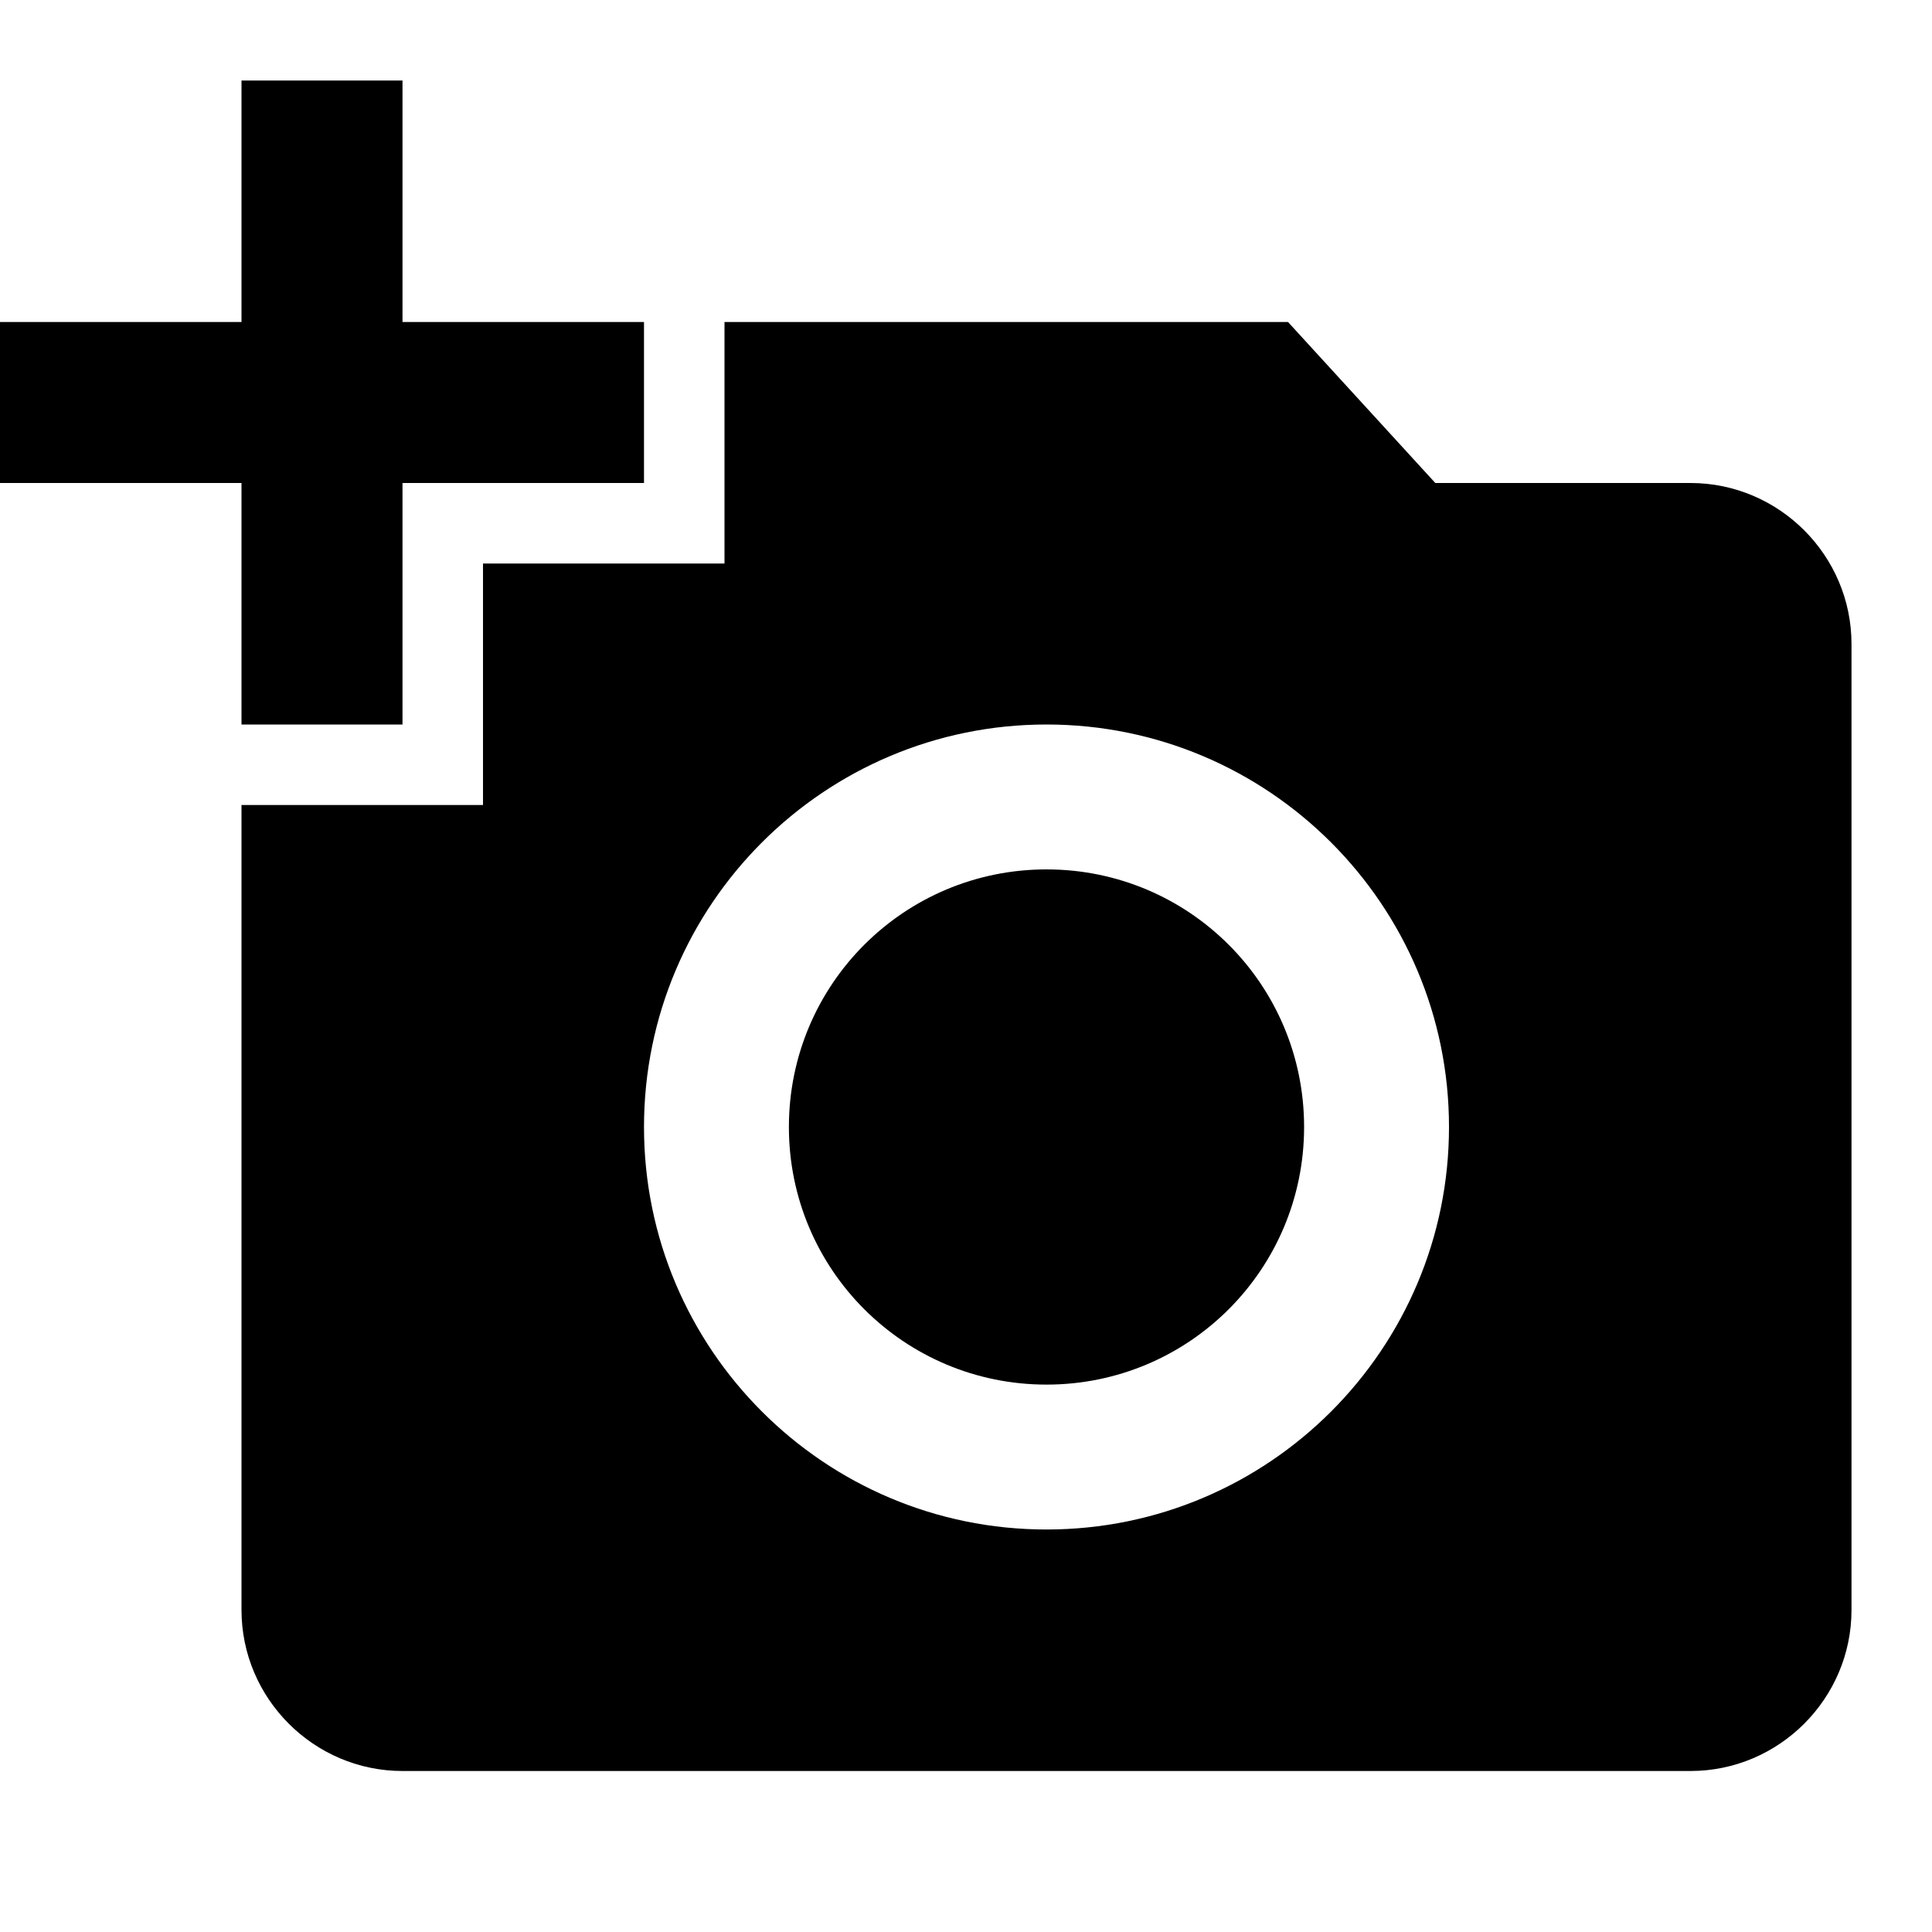
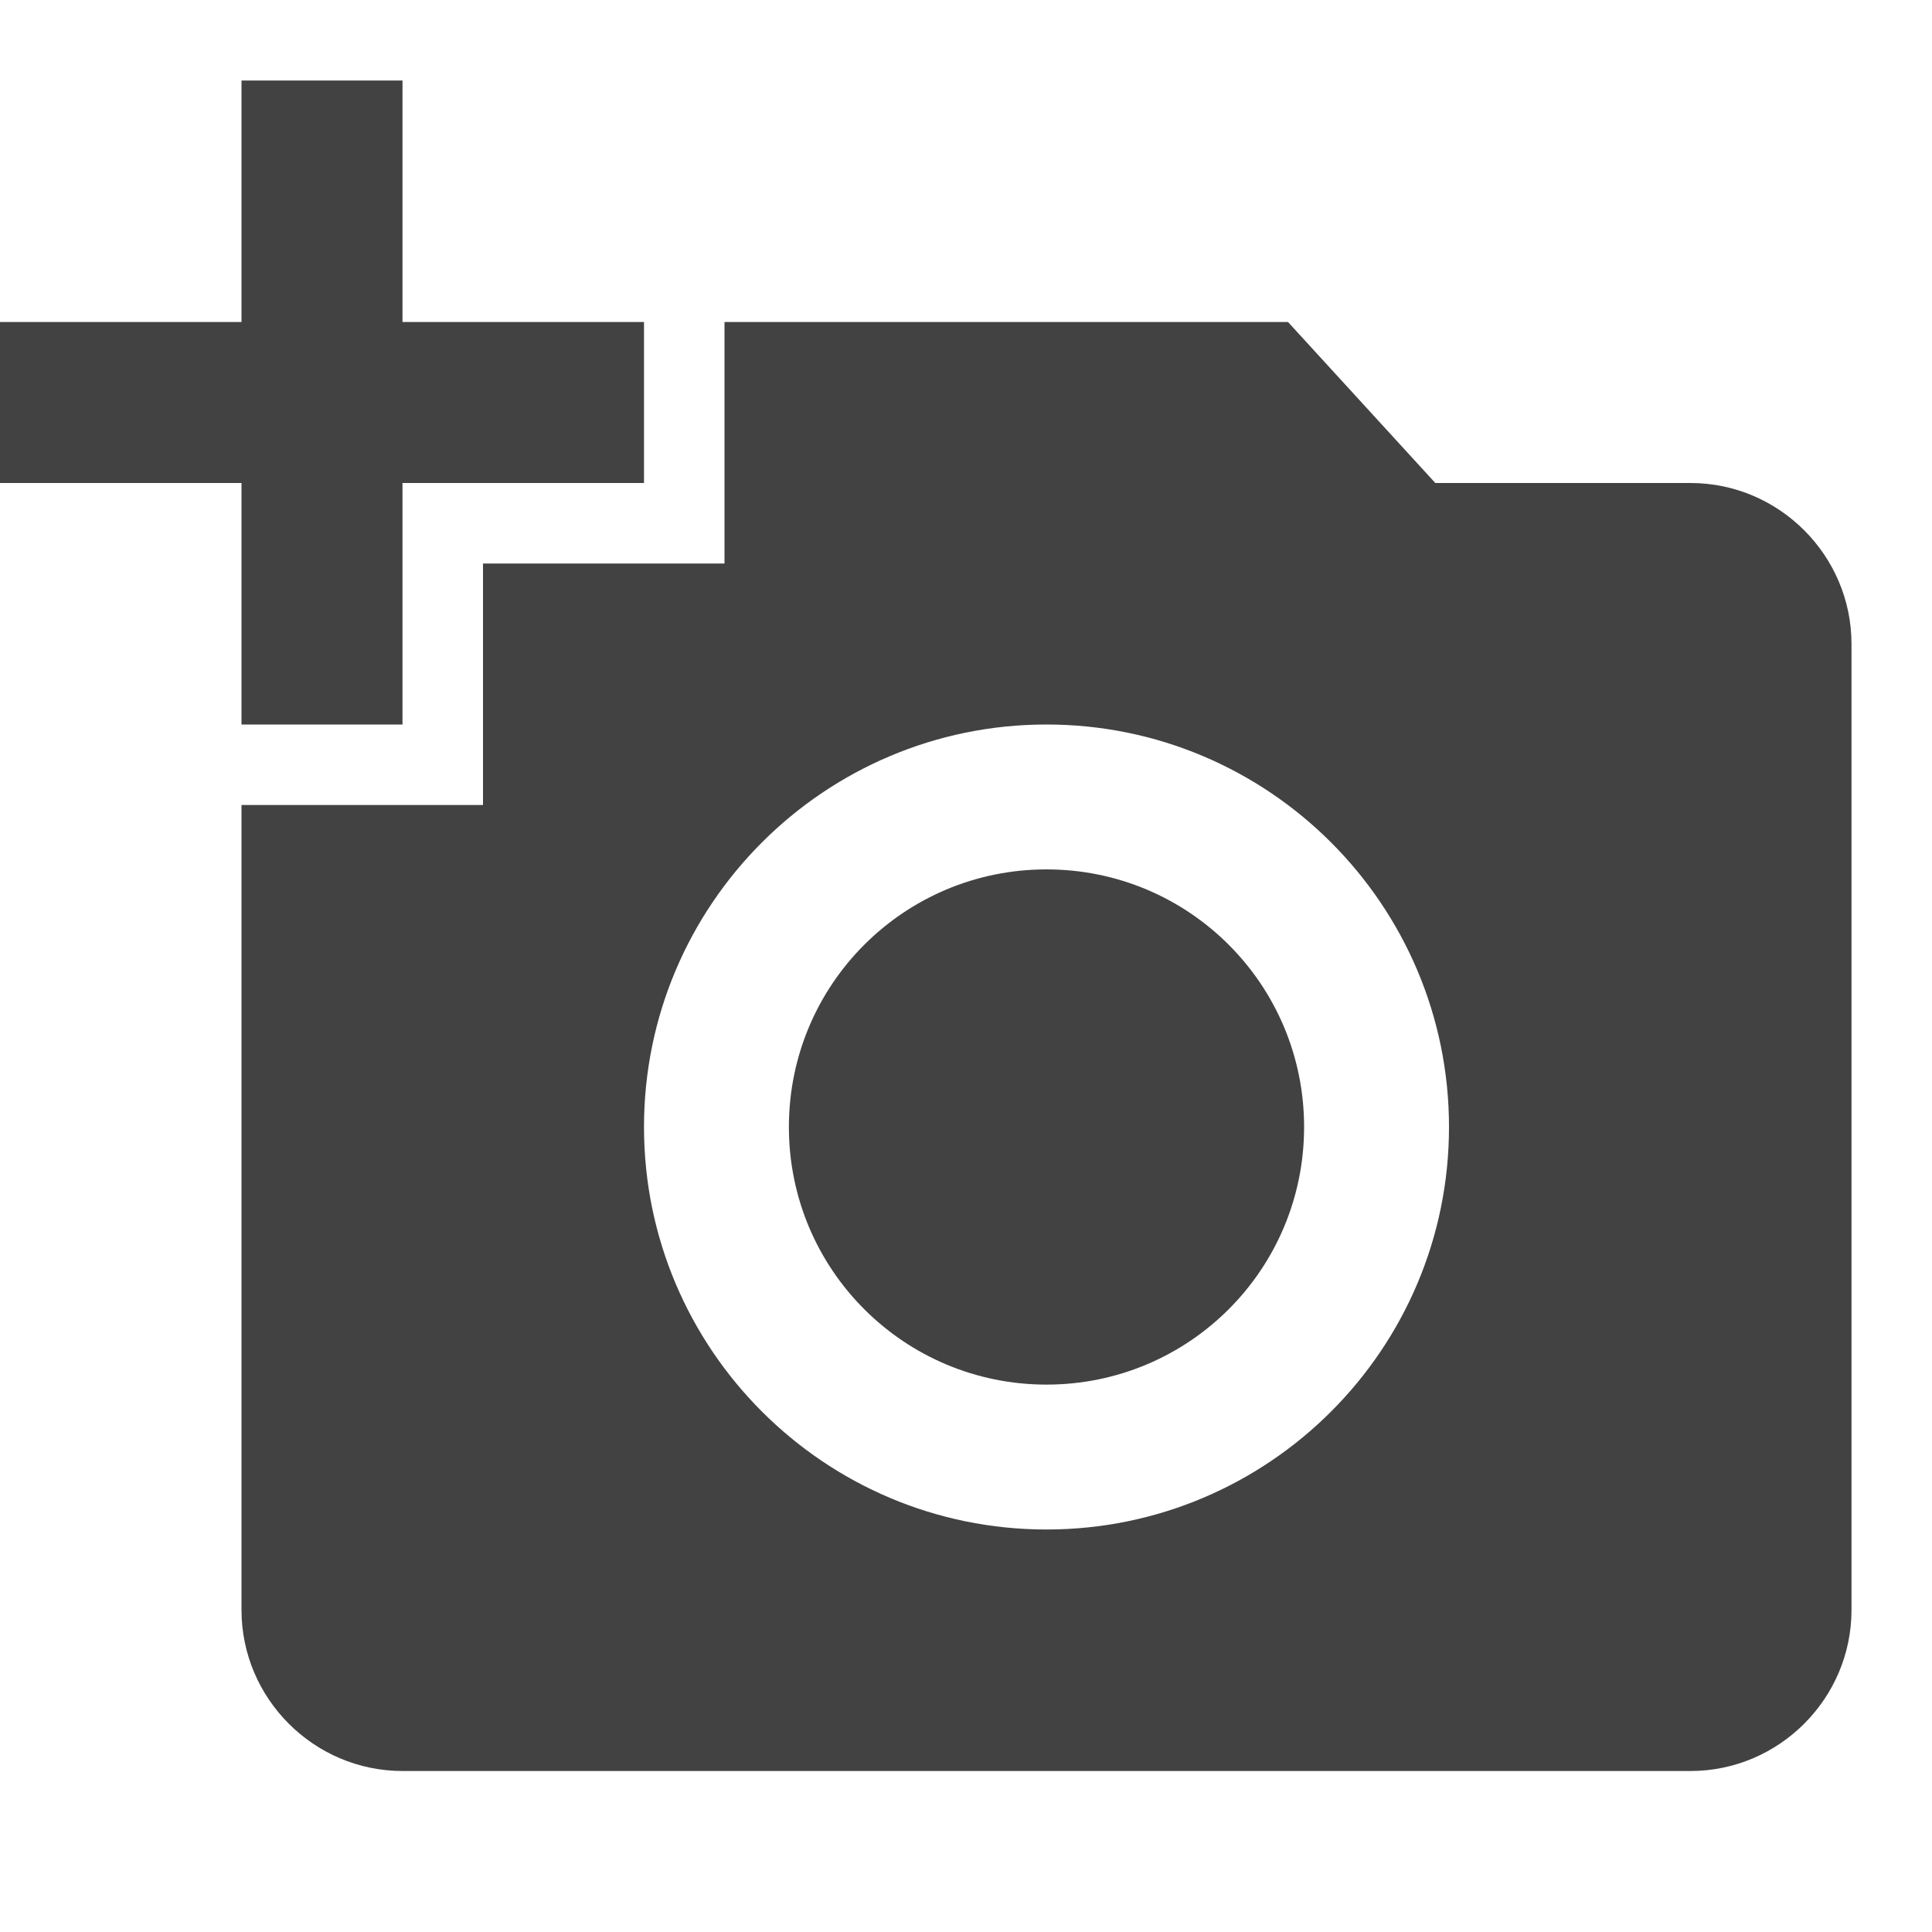
- <svg xmlns="http://www.w3.org/2000/svg" xmlns:xlink="http://www.w3.org/1999/xlink" height="48" viewBox="0 0 24 24" width="48">
+ <svg xmlns="http://www.w3.org/2000/svg" xmlns:xlink="http://www.w3.org/1999/xlink" fill="#424242" height="48" viewBox="0 0 24 24" width="48">
  <defs>
    <path d="M24 24H0V0h24v24z" id="a" />
  </defs>
  <clipPath id="b">
    <use overflow="visible" xlink:href="#a" />
  </clipPath>
  <path clip-path="url(#b)" d="M3 4V1h2v3h3v2H5v3H3V6H0V4h3zm3 6V7h3V4h7l1.83 2H21c1.1 0 2 .9 2 2v12c0 1.1-.9 2-2 2H5c-1.1 0-2-.9-2-2V10h3zm7 9c2.76 0 5-2.24 5-5s-2.24-5-5-5-5 2.24-5 5 2.24 5 5 5zm-3.2-5c0 1.77 1.43 3.2 3.2 3.2s3.2-1.43 3.2-3.2-1.43-3.2-3.2-3.2-3.2 1.43-3.2 3.2z" />
</svg>
